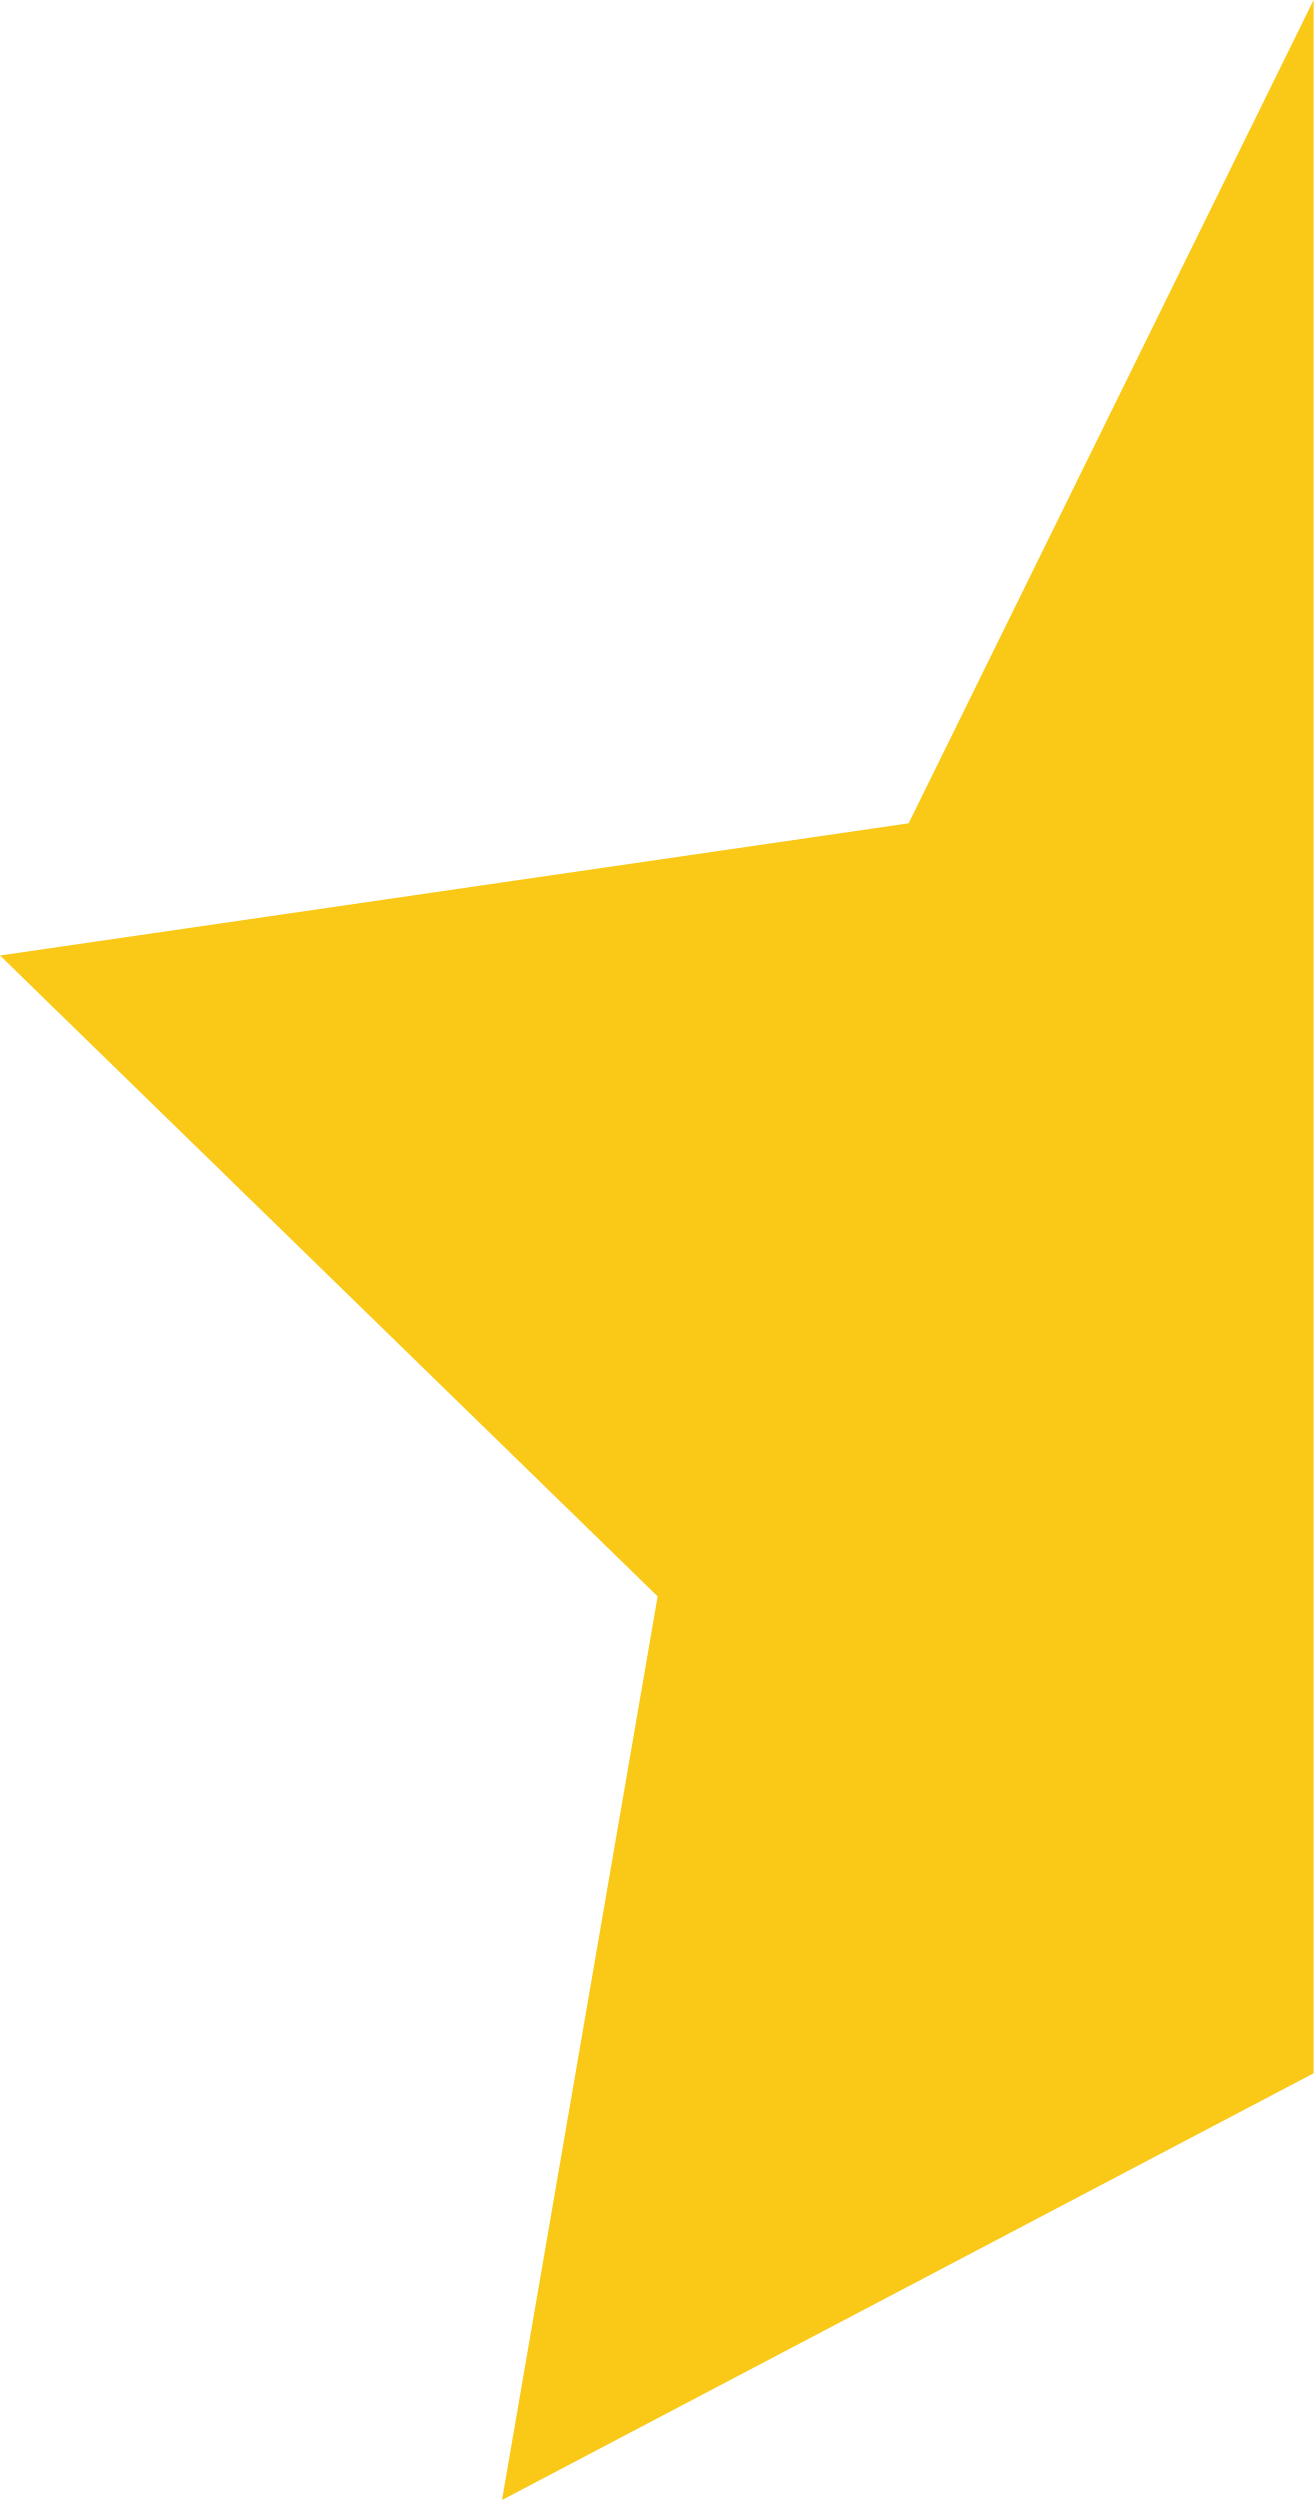
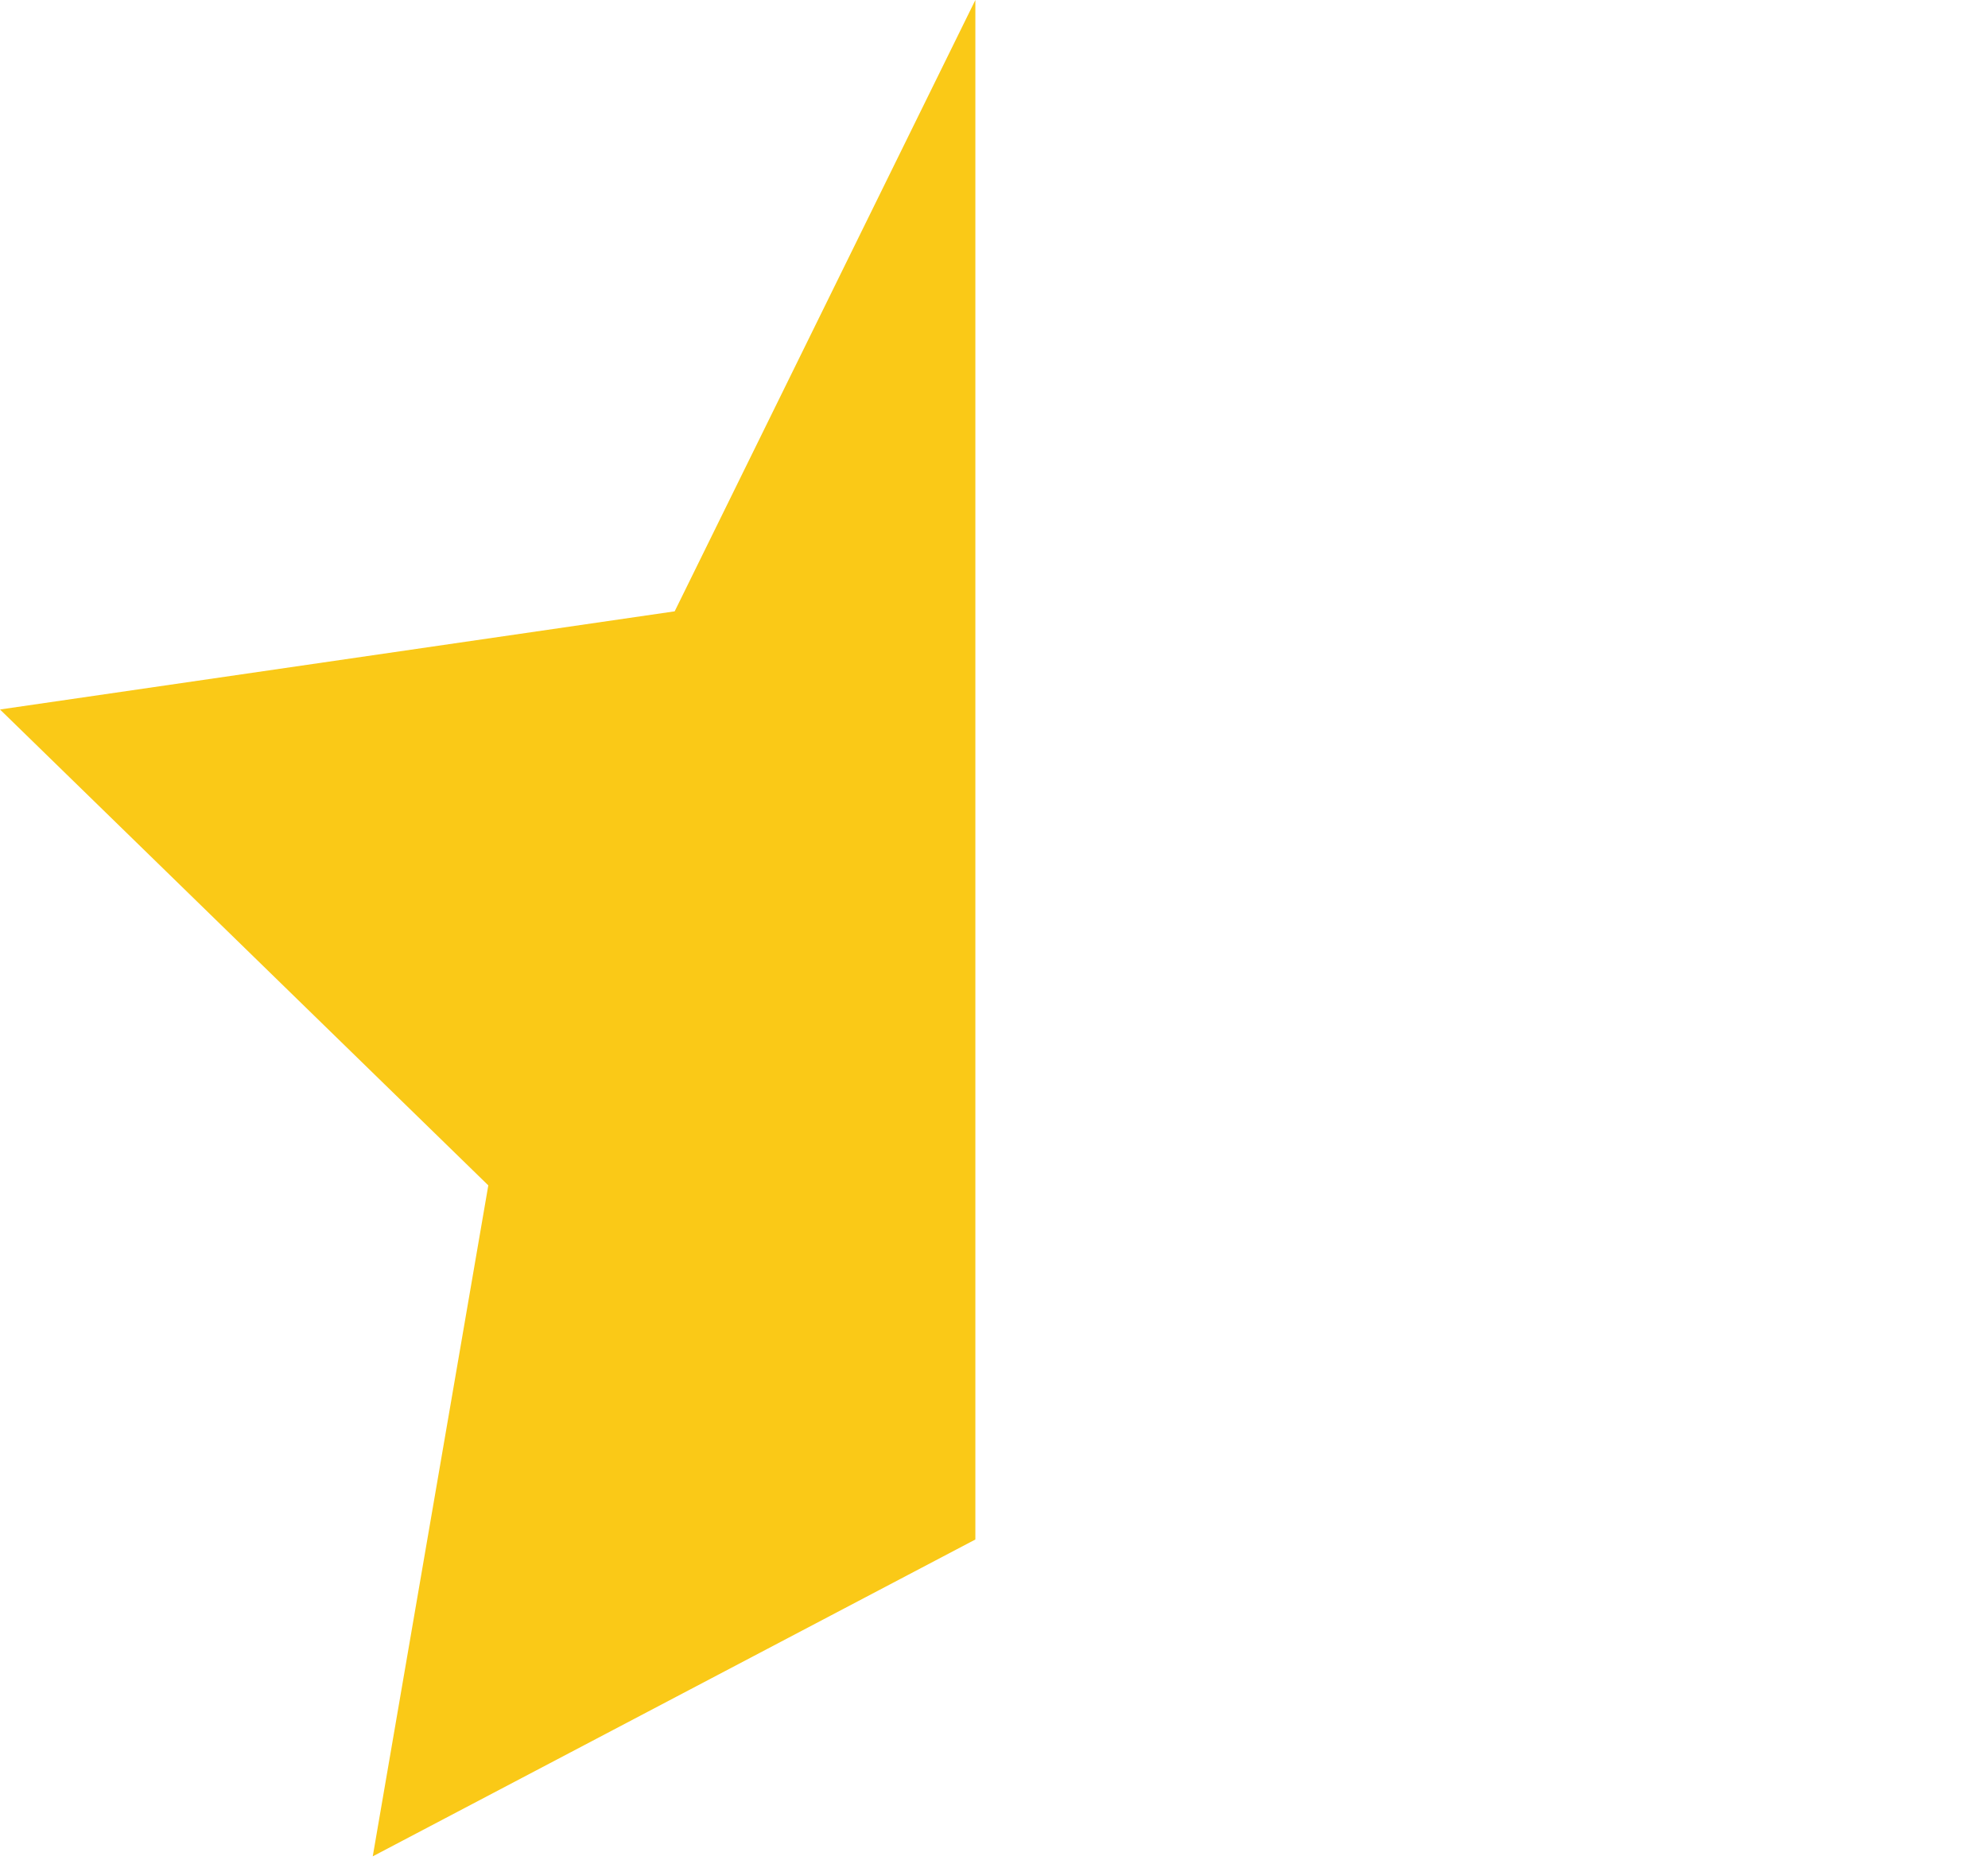
- <svg xmlns="http://www.w3.org/2000/svg" id="Layer_1" data-name="Layer 1" viewBox="0 0 7.85 14.94">
+ <svg xmlns="http://www.w3.org/2000/svg" id="Layer_1" data-name="Layer 1" height="15" viewBox="0 0 16 15">
  <defs>
    <style>.cls-1{fill:#fac917;}</style>
  </defs>
  <polygon class="cls-1" points="7.85 0 7.85 0 5.43 4.92 0 5.71 3.93 9.54 3 14.94 7.85 12.39 7.85 12.39 7.85 0" />
</svg>
